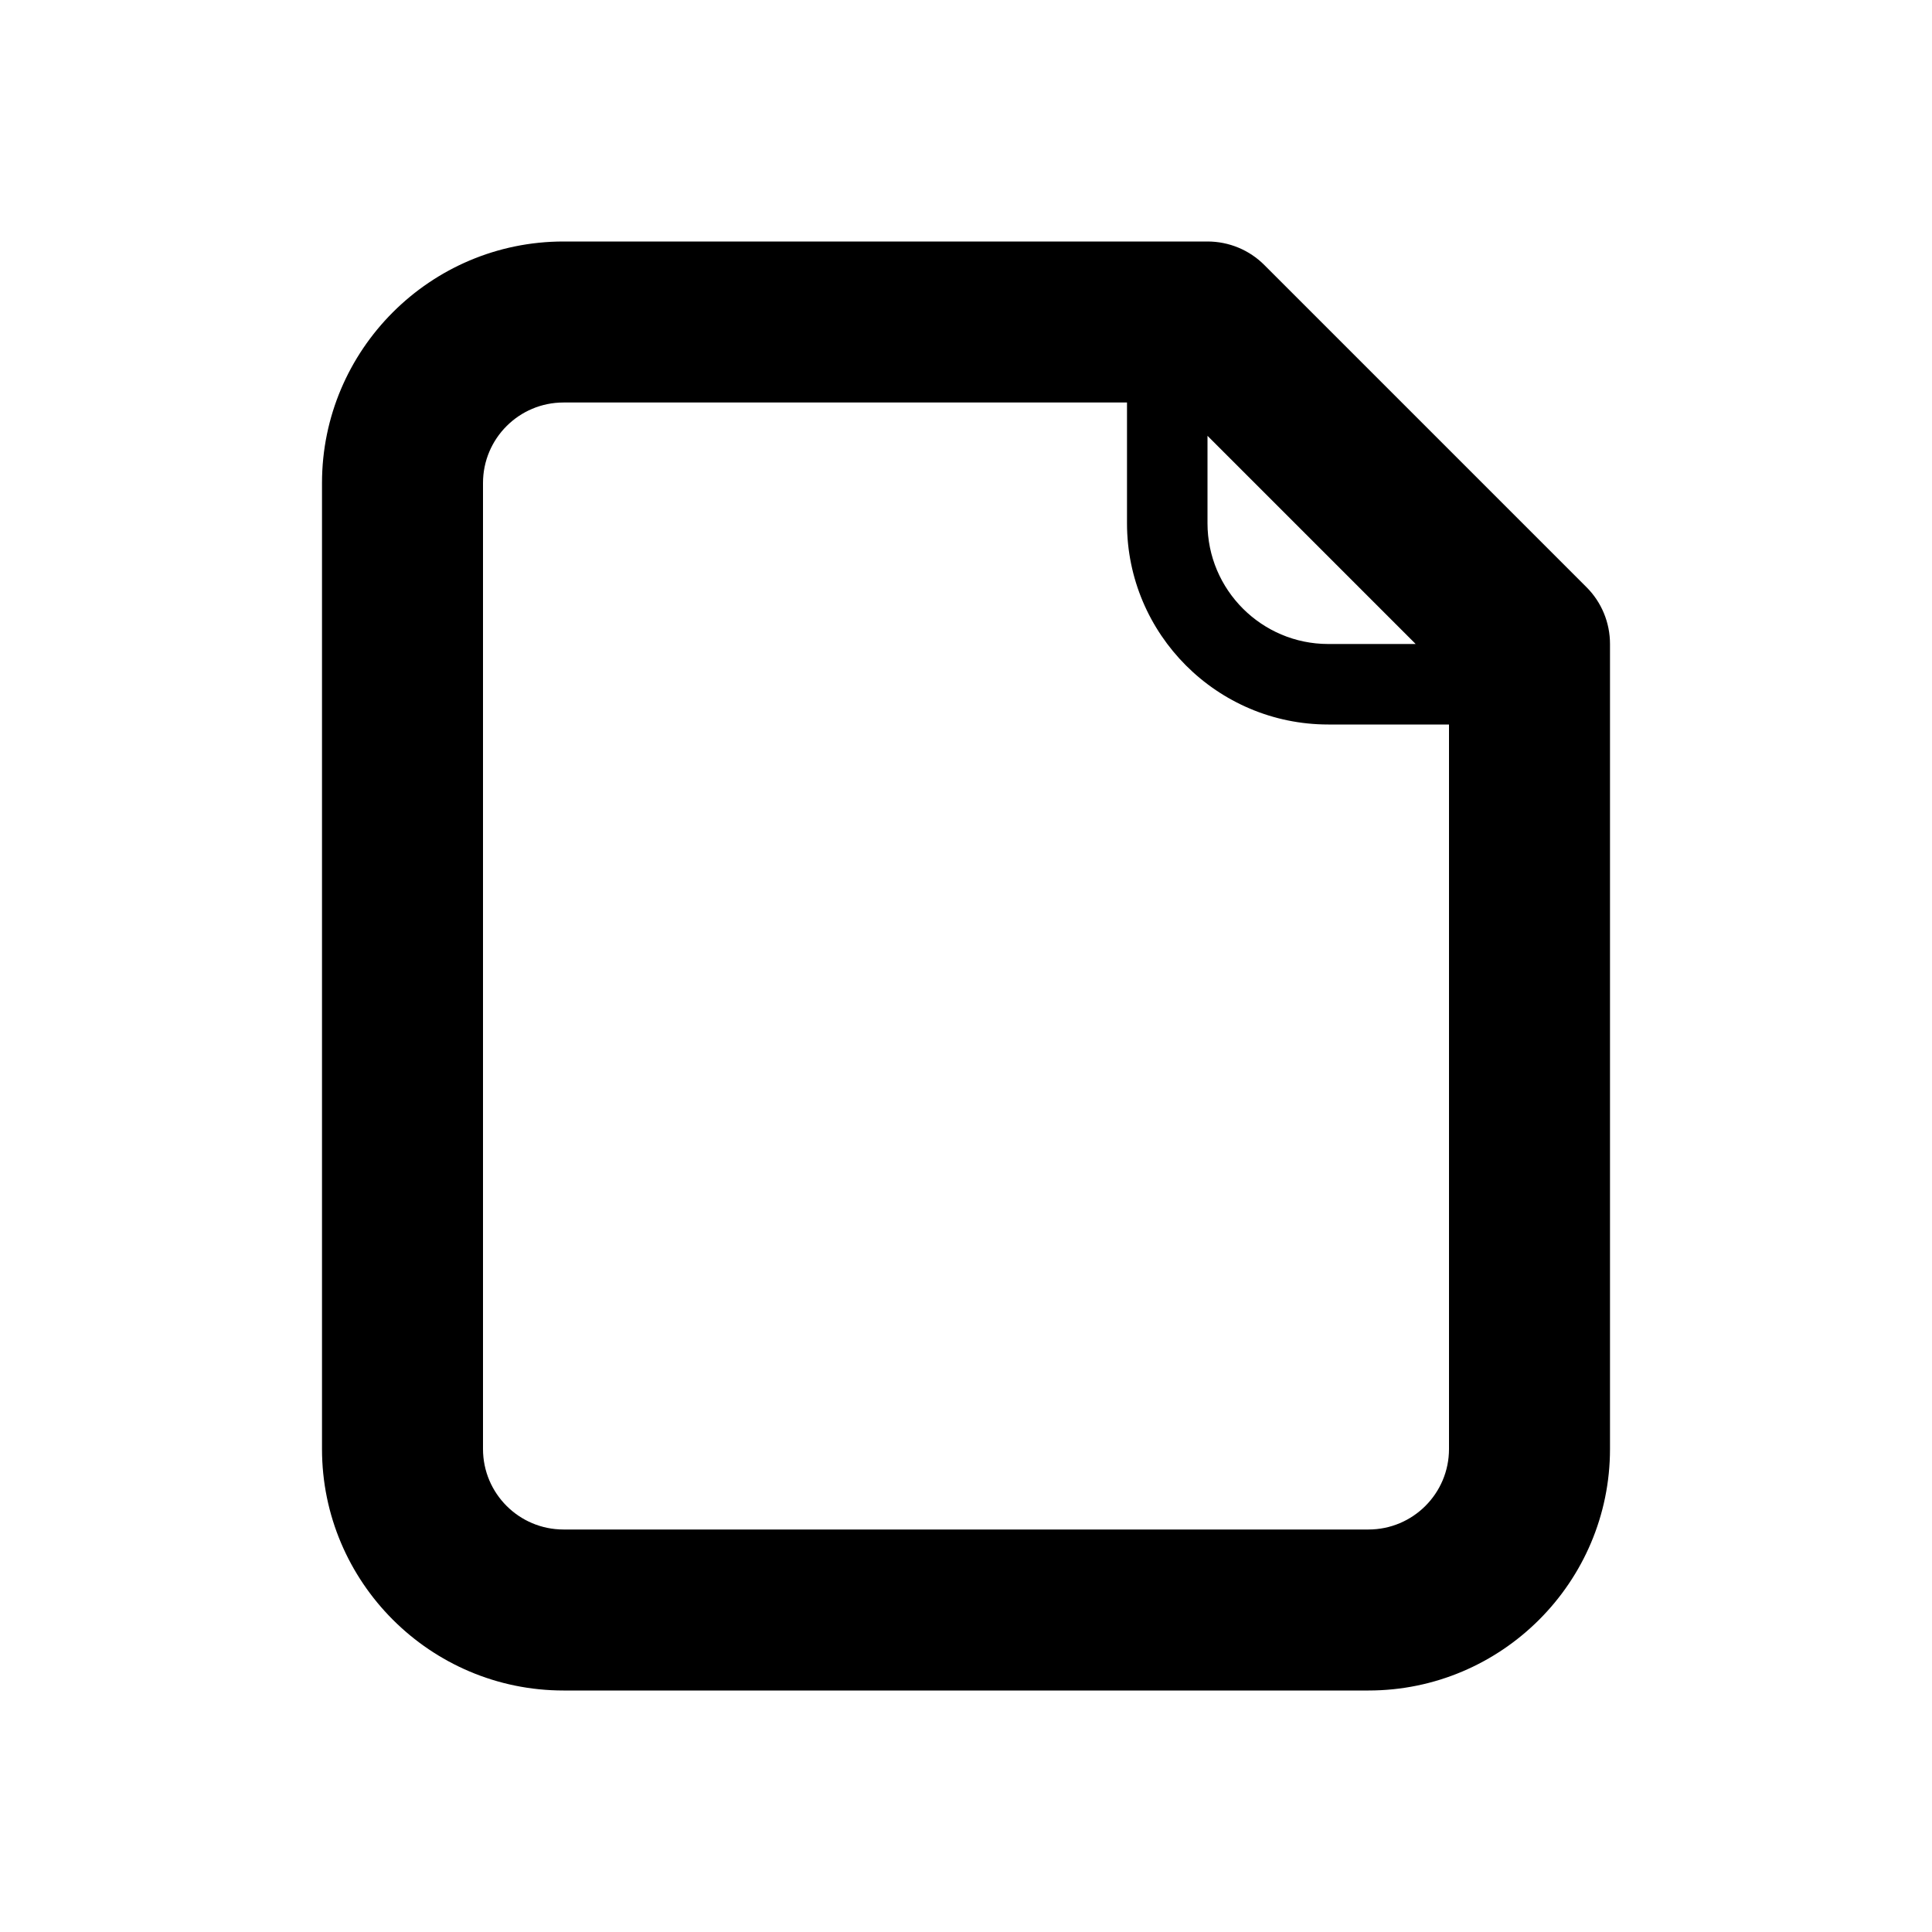
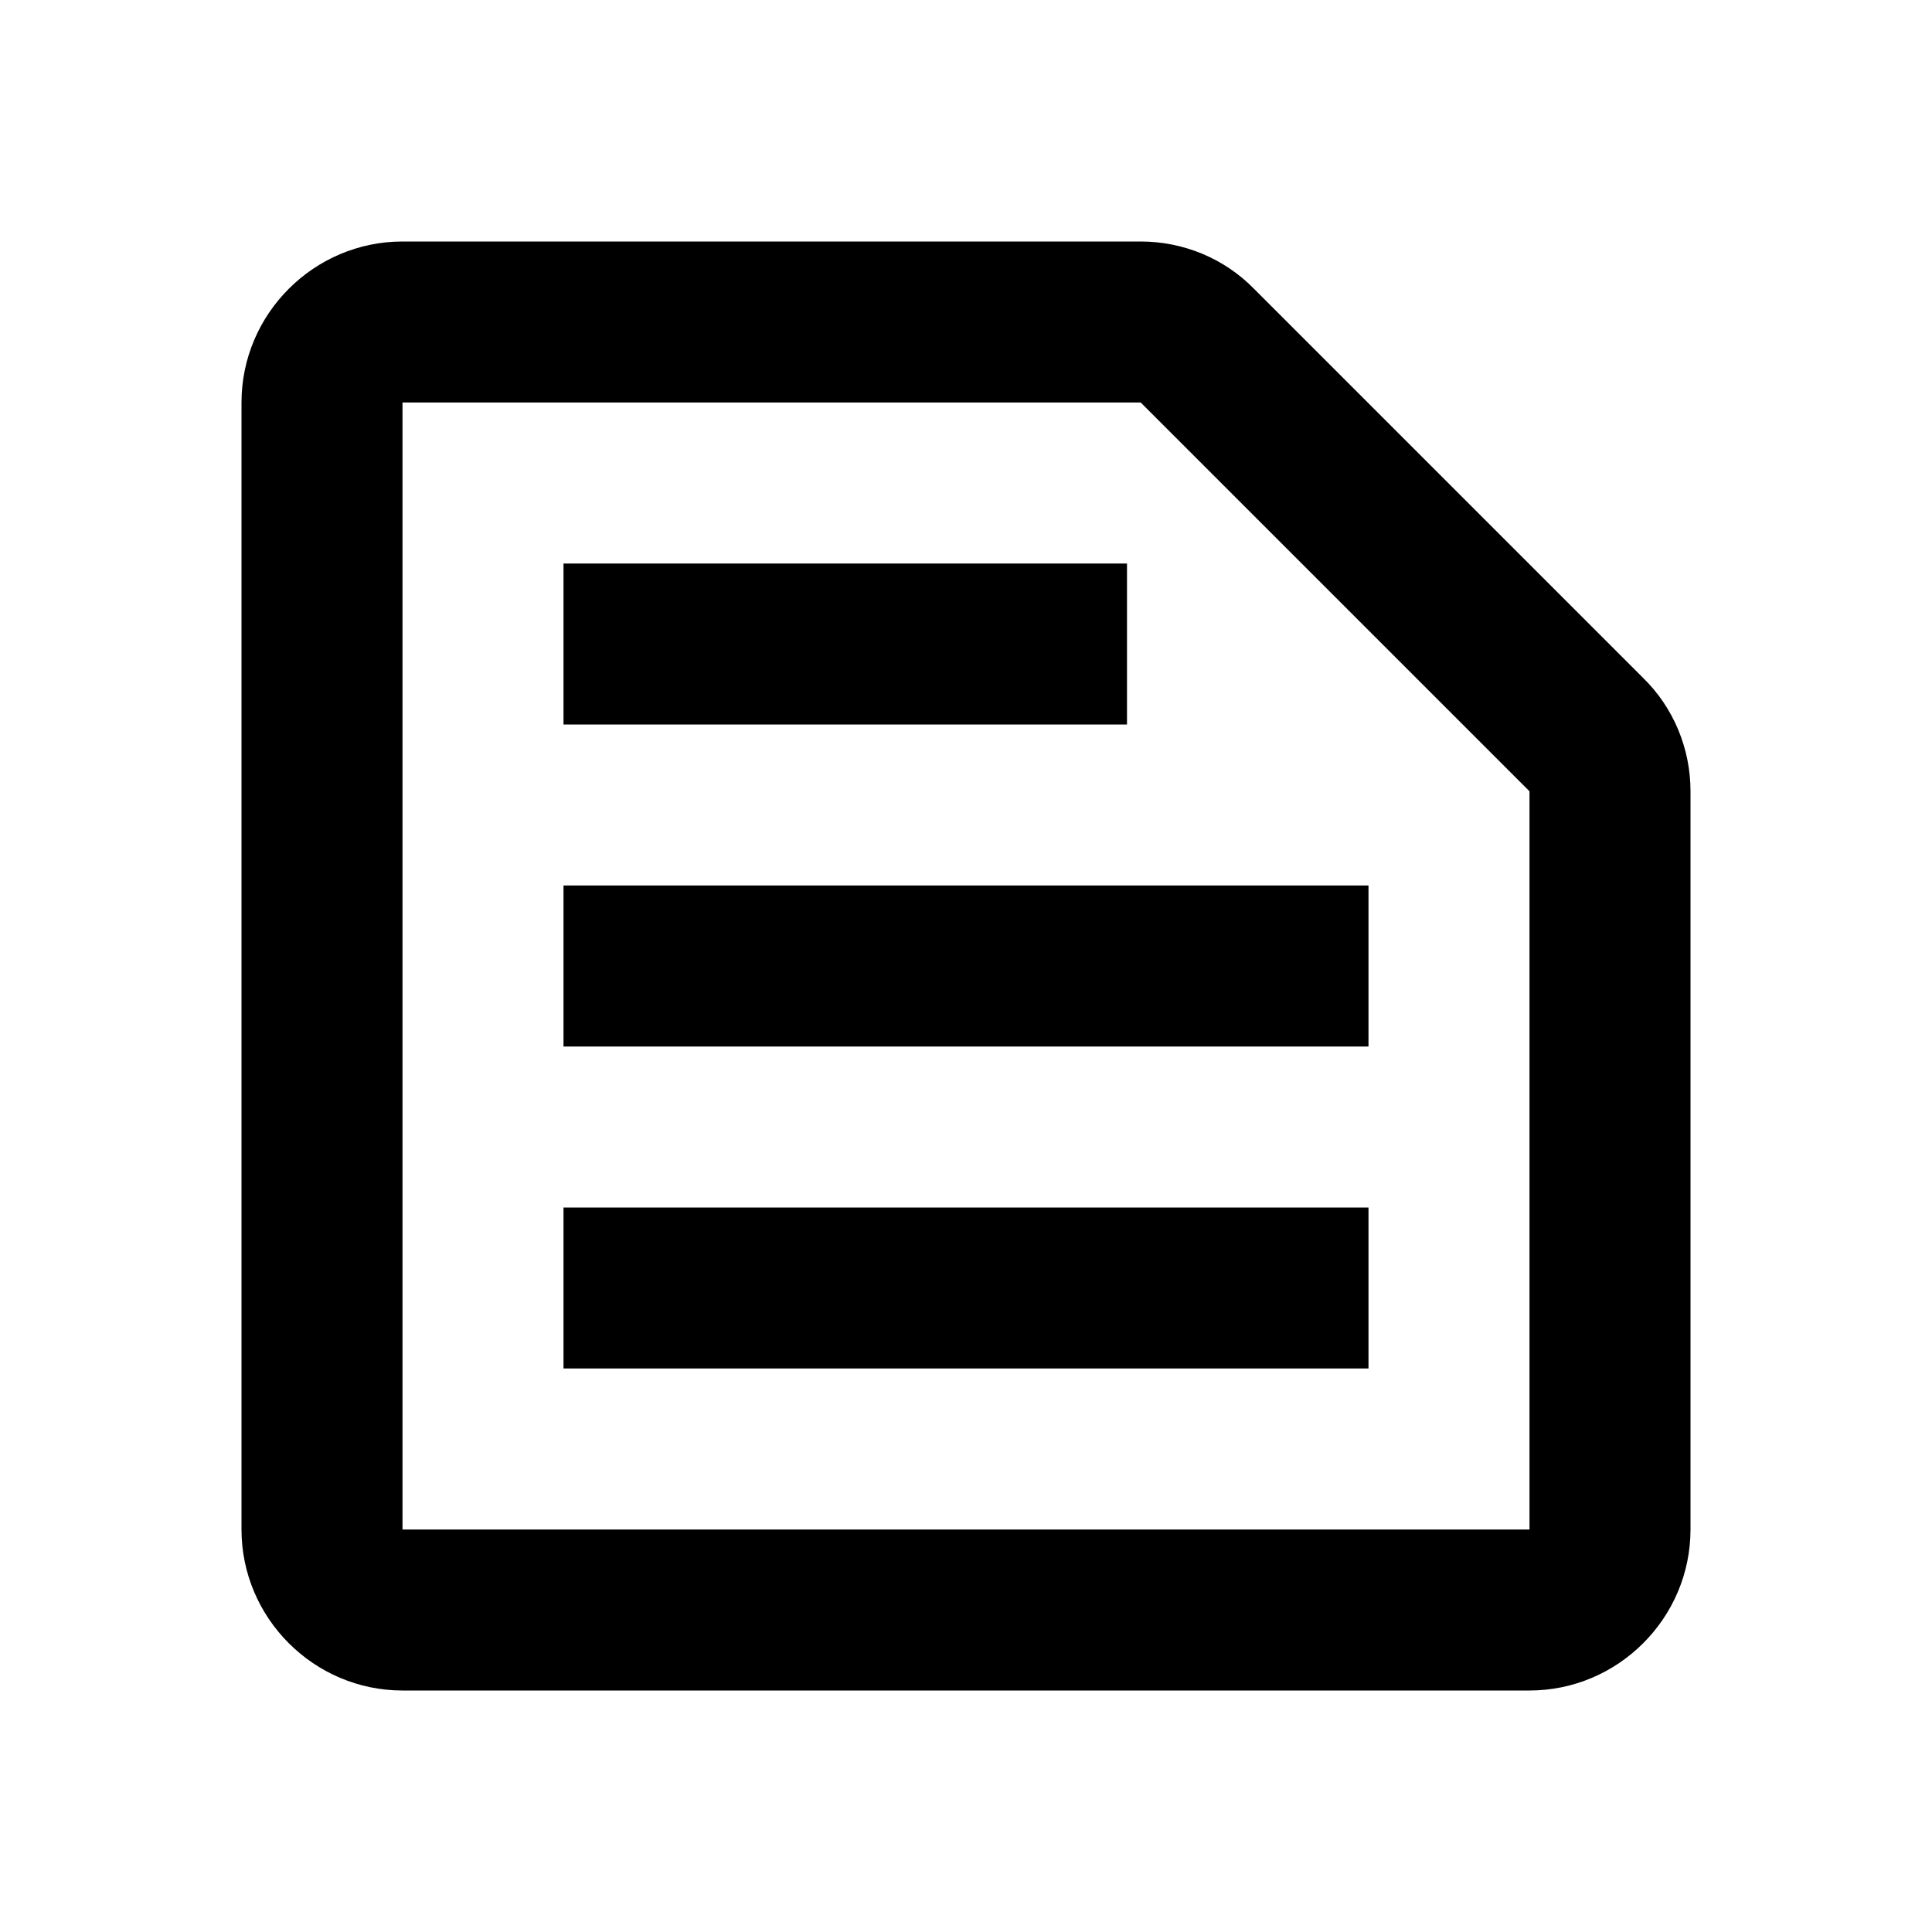
- <svg xmlns="http://www.w3.org/2000/svg" version="1.2" baseProfile="tiny" width="24" height="24" viewBox="0 0 24 24">
-   <path d="M19.707 7.293l-4-4c-.187-.188-.441-.293-.707-.293h-8c-1.654 0-3 1.346-3 3v12c0 1.654 1.346 3 3 3h10c1.654 0 3-1.346 3-3v-10c0-.266-.105-.52-.293-.707zm-2.121.707h-1.086c-.827 0-1.5-.673-1.5-1.5v-1.086l2.586 2.586zm-.586 11h-10c-.552 0-1-.448-1-1v-12c0-.552.448-1 1-1h7v1.5c0 1.379 1.121 2.5 2.5 2.5h1.5v9c0 .552-.448 1-1 1z" />
+ <svg xmlns="http://www.w3.org/2000/svg" enable-background="new 0 0 24 24" height="24" viewBox="0 0 24 24" width="24">
+   <g>
+     <rect fill="none" height="24" width="24" />
+     <path d="M14.17,5L19,9.83V19H5V5L14.17,5L14.17,5 M14.17,3H5C3.9,3,3,3.9,3,5v14c0,1.1,0.9,2,2,2h14c1.1,0,2-0.9,2-2V9.83 c0-0.53-0.21-1.04-0.59-1.41l-4.83-4.83C15.21,3.21,14.7,3,14.17,3L14.17,3z M7,15h10v2H7V15z M7,11h10v2H7V11z M7,7h7v2H7V7z" />
+   </g>
</svg>
